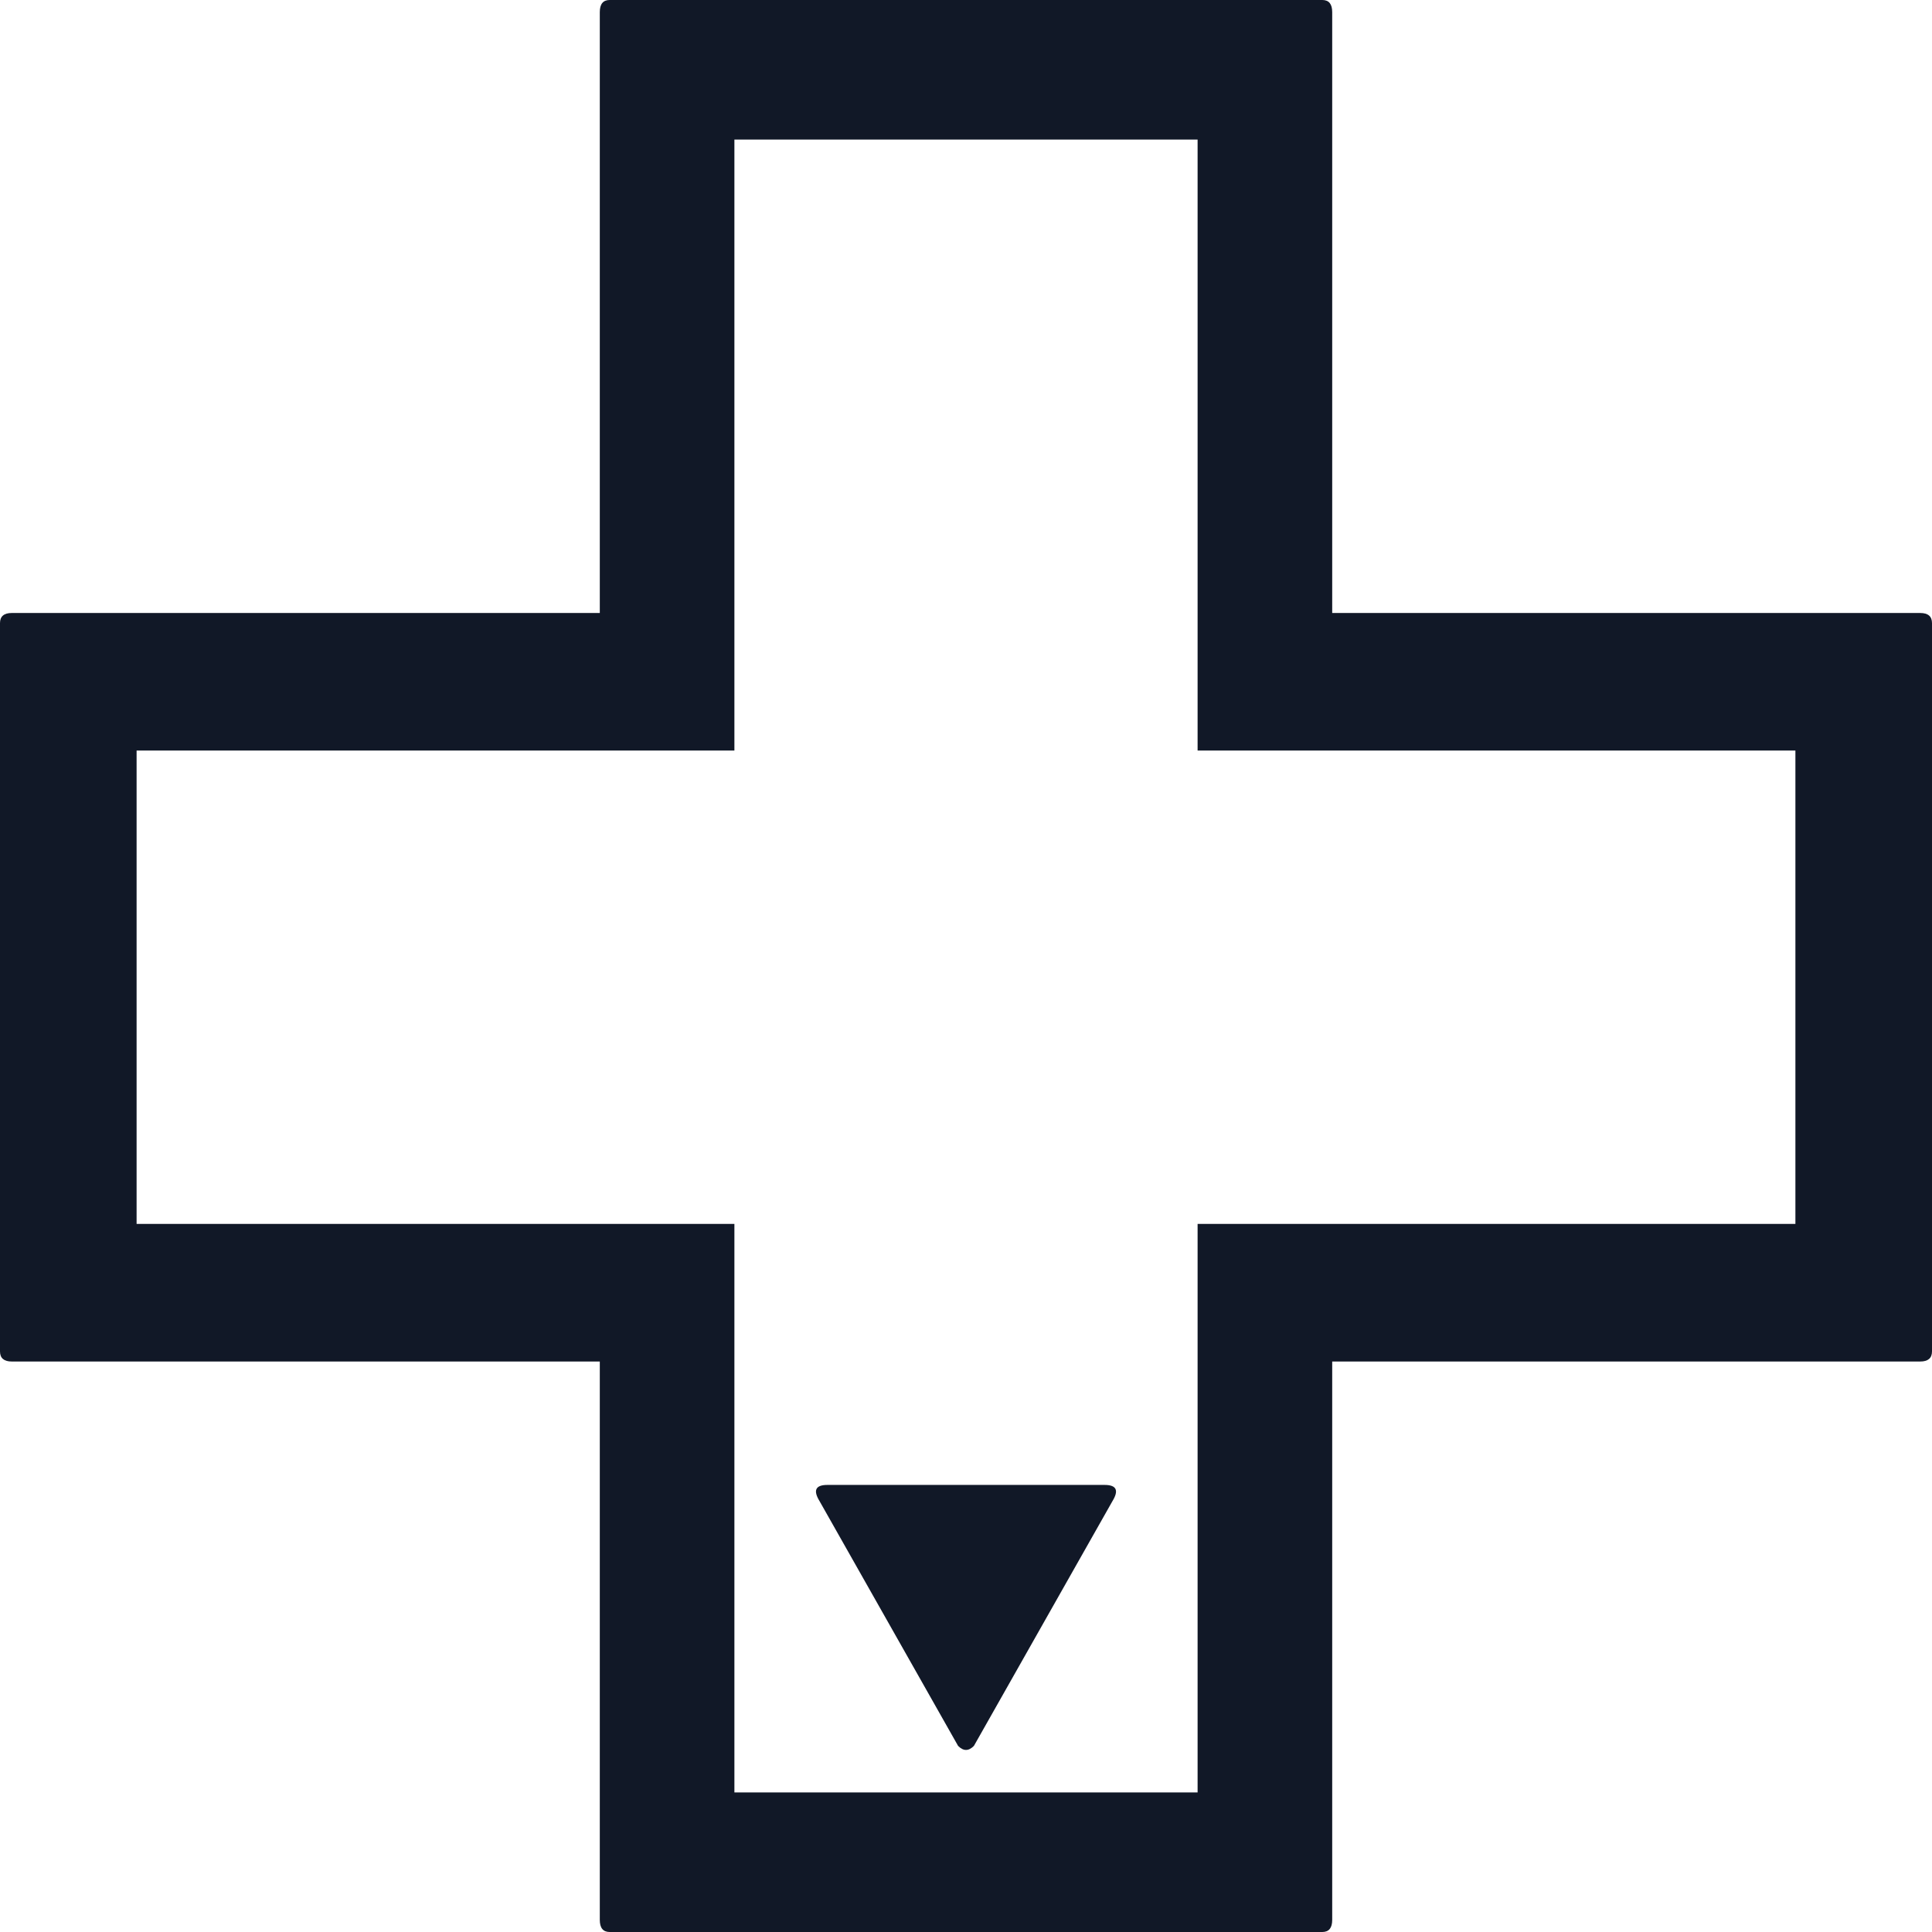
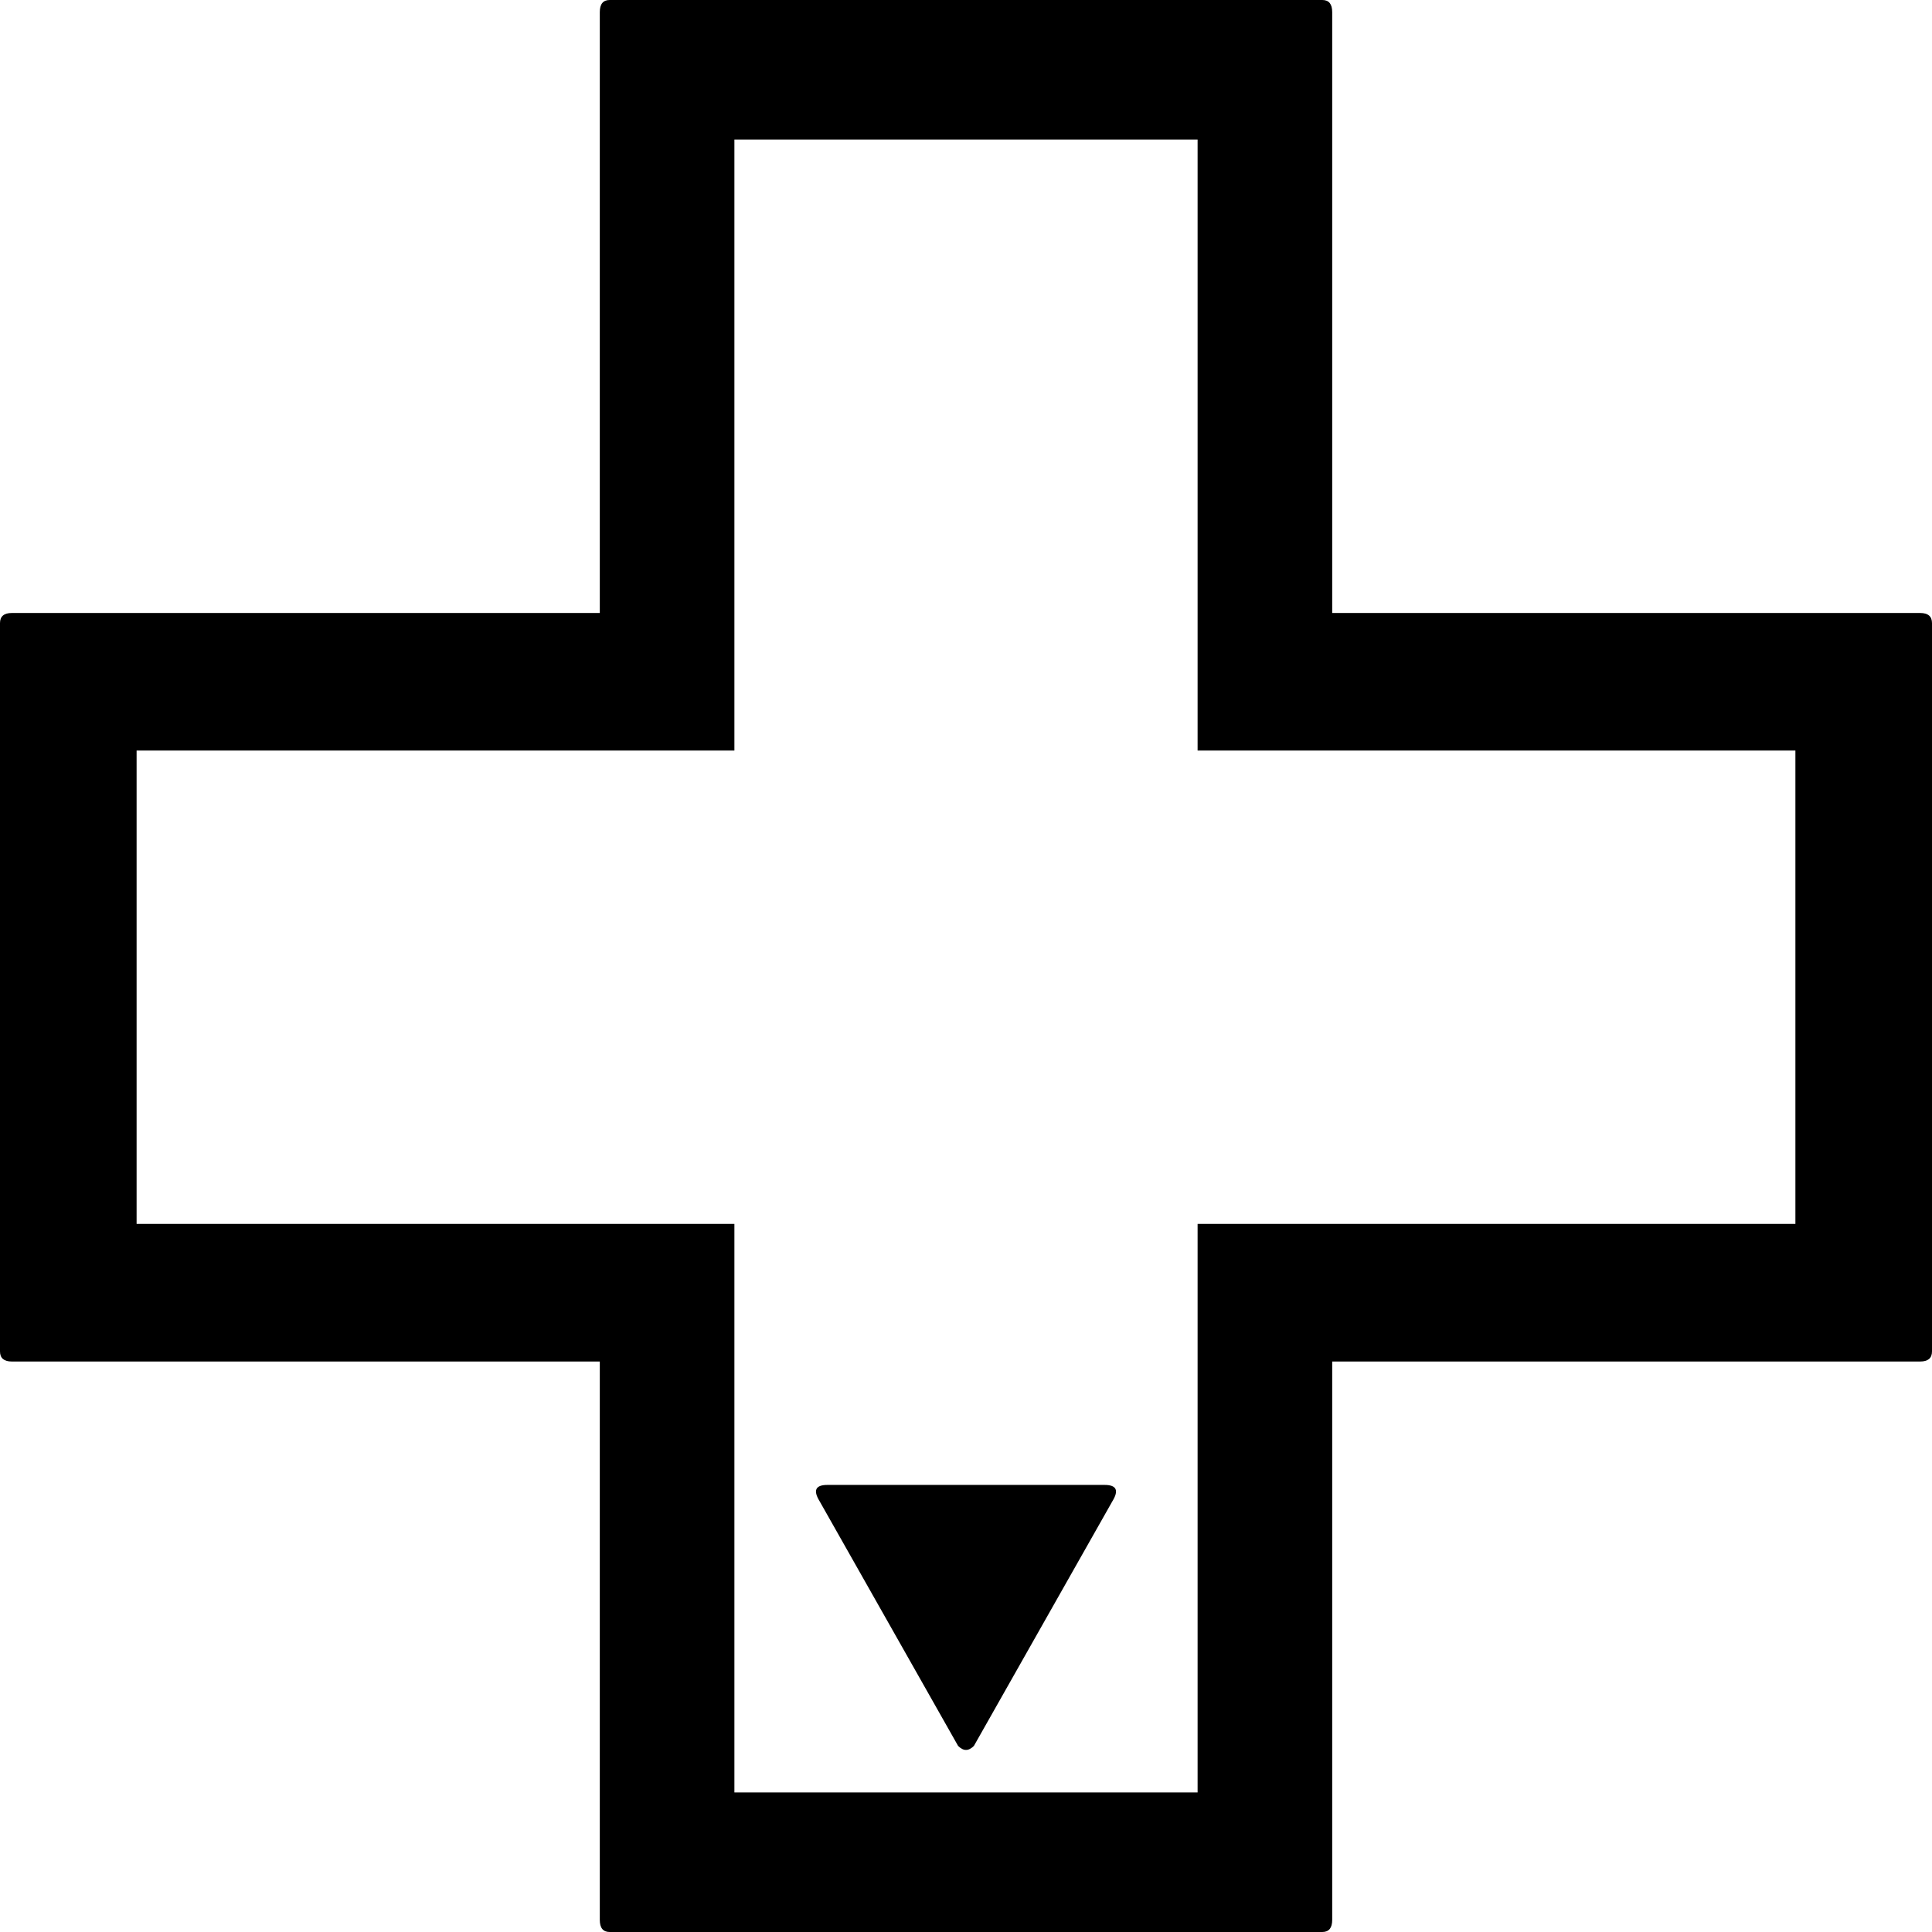
<svg xmlns="http://www.w3.org/2000/svg" width="64" height="64" viewBox="0 0 64 64" fill="none">
-   <path d="M36.852 49.726L32.262 57.835C32.087 58.013 31.913 58.013 31.738 57.835L27.148 49.726C26.929 49.368 27.016 49.19 27.41 49.19H36.59C36.984 49.19 37.071 49.368 36.852 49.726ZM20.197 0H43.803C44.022 0 44.131 0.134 44.131 0.402V20.306H63.607C63.869 20.306 64 20.418 64 20.641V44.767C64 44.99 63.869 45.102 63.607 45.102H44.131V63.598C44.131 63.866 44.022 64 43.803 64H20.197C19.978 64 19.869 63.866 19.869 63.598V45.102H0.393C0.131 45.102 0 44.99 0 44.767V20.641C0 20.418 0.131 20.306 0.393 20.306H19.869V0.402C19.869 0.134 19.978 0 20.197 0ZM39.672 4.624H24.328V20.306V24.863H19.869H4.525V40.544H19.869H24.328V45.102V59.376H39.672V45.102V40.544H44.131H59.475V24.863H44.131H39.672V20.306V4.624Z" fill="#111827" />
+   <path d="M36.852 49.726L32.262 57.835C32.087 58.013 31.913 58.013 31.738 57.835L27.148 49.726C26.929 49.368 27.016 49.19 27.41 49.19H36.59C36.984 49.19 37.071 49.368 36.852 49.726ZM20.197 0H43.803C44.022 0 44.131 0.134 44.131 0.402V20.306H63.607C63.869 20.306 64 20.418 64 20.641V44.767C64 44.99 63.869 45.102 63.607 45.102H44.131V63.598C44.131 63.866 44.022 64 43.803 64H20.197C19.978 64 19.869 63.866 19.869 63.598V45.102H0.393C0.131 45.102 0 44.99 0 44.767V20.641C0 20.418 0.131 20.306 0.393 20.306H19.869V0.402C19.869 0.134 19.978 0 20.197 0ZM39.672 4.624H24.328V20.306V24.863H19.869H4.525V40.544H19.869H24.328V45.102V59.376H39.672V45.102V40.544H44.131H59.475V24.863H44.131H39.672V20.306V4.624Z" fill="#000000" />
</svg>
